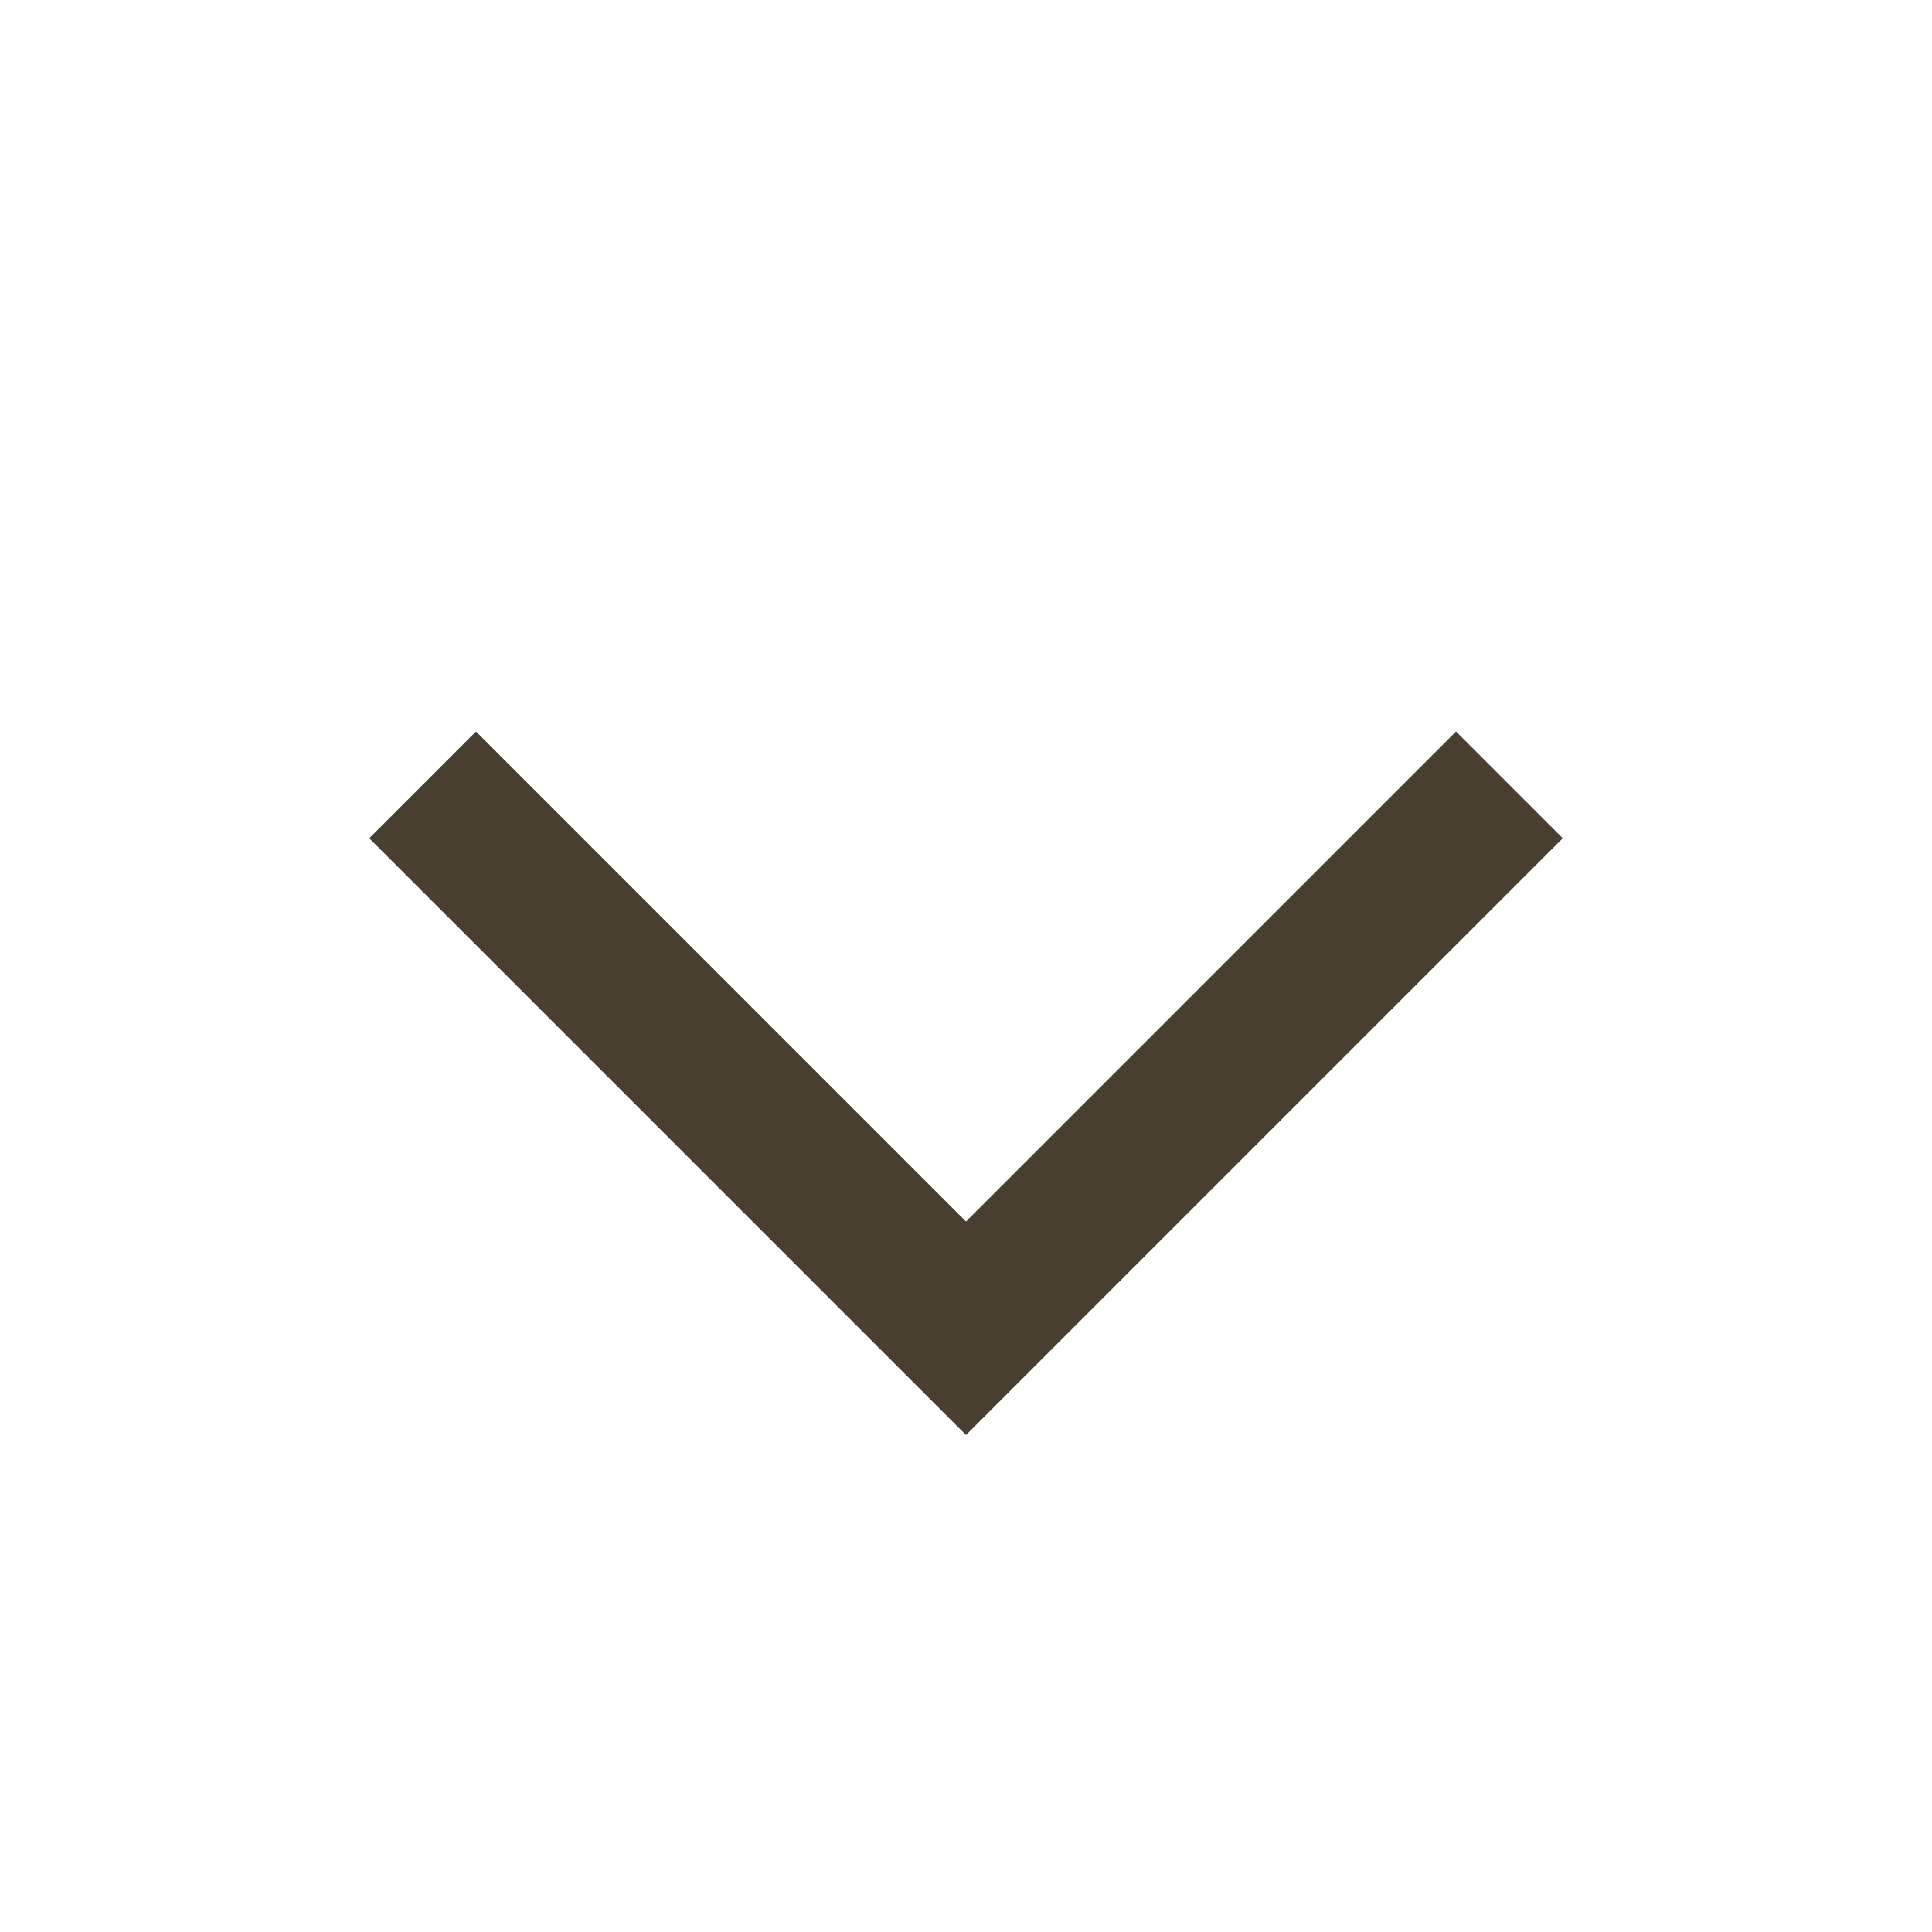
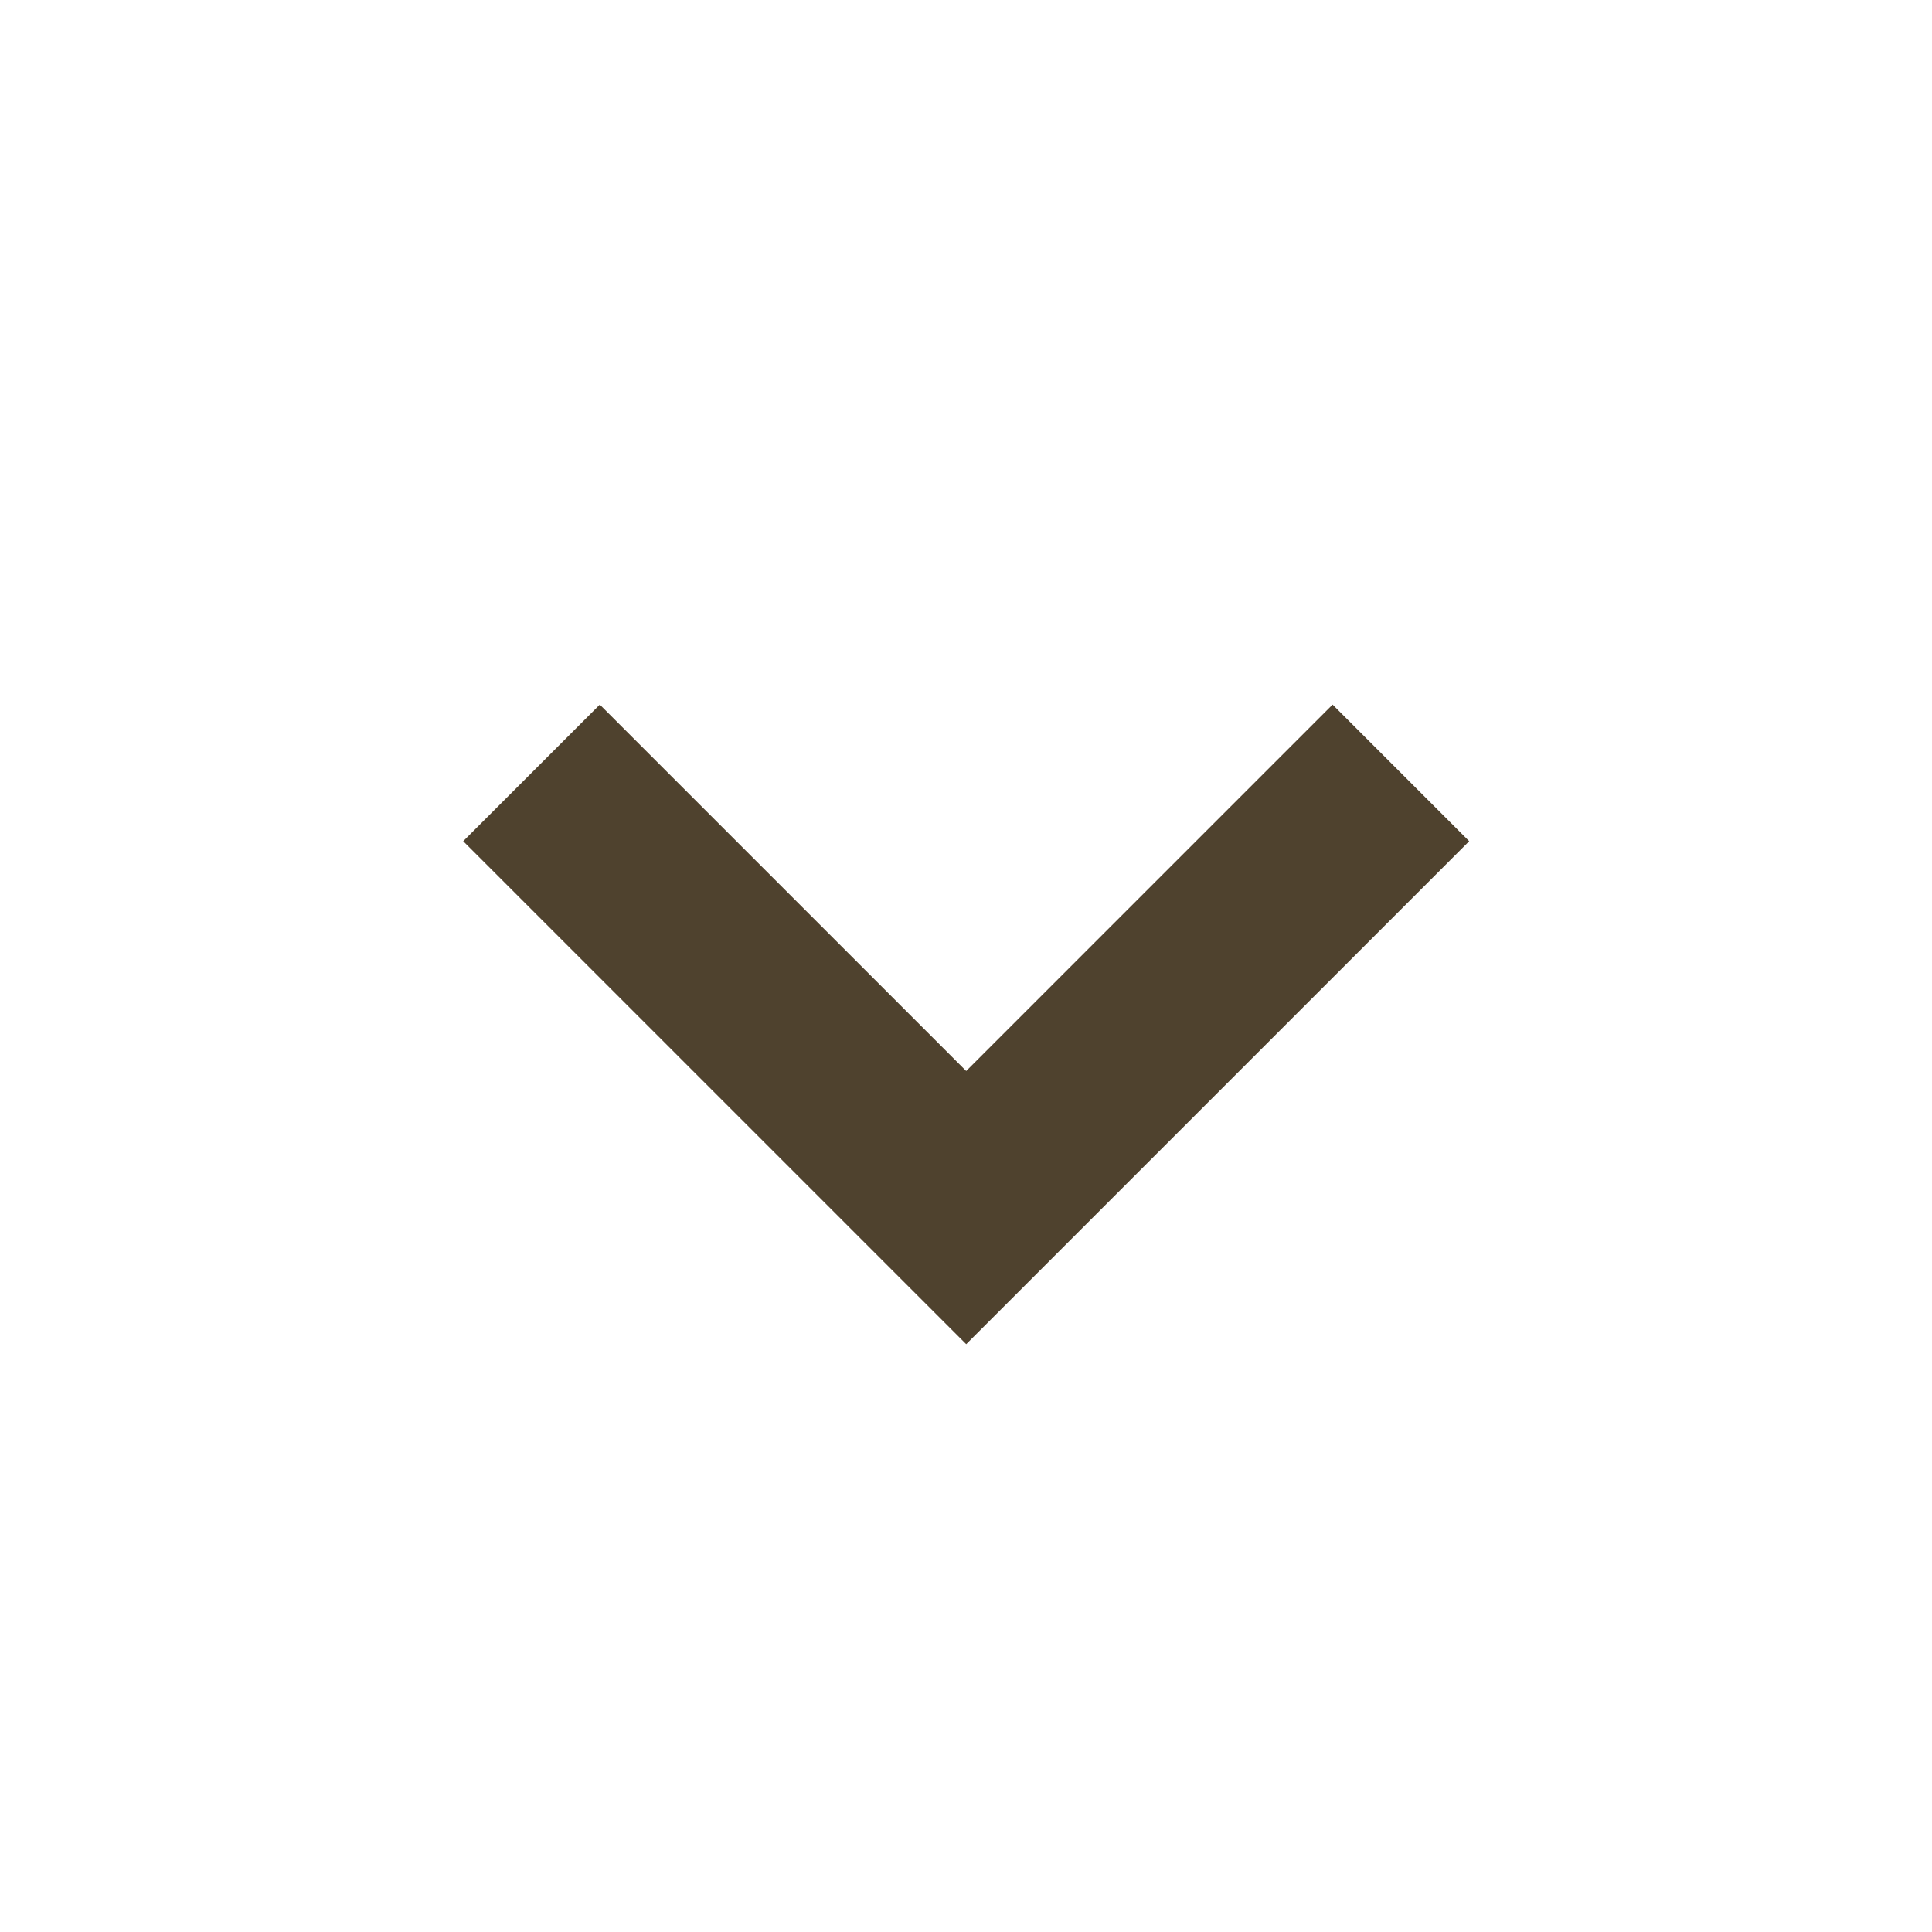
- <svg xmlns="http://www.w3.org/2000/svg" preserveAspectRatio="none" overflow="visible" style="display: block;" width="16" height="16" viewBox="0 0 16 16" fill="none">
-   <g id="ÐÐºÐ¾Ð½ÐºÐ¸/ÐÑÐ¸Ð»Ð¾Ð¶ÐµÐ½Ð¸Ðµ/16/chevron-down">
-     <path id="icon" d="M3.058 6.942L7.558 11.442L8 11.884L8.442 11.442L12.942 6.942L12.058 6.058L7.558 10.558H8.442L3.942 6.058L3.058 6.942Z" fill="#493F31" />
+ <svg xmlns="http://www.w3.org/2000/svg" preserveAspectRatio="none" overflow="visible" style="display: block;" width="20" height="20" viewBox="0 0 20 20" fill="none">
+   <g id="Fixer">
+     <path id="PaintMe" d="M15.209 8.708L10.002 13.915L4.795 8.708L6.209 7.294L10.002 11.087L13.795 7.294L15.209 8.708Z" fill="#4F422E" />
  </g>
</svg>
